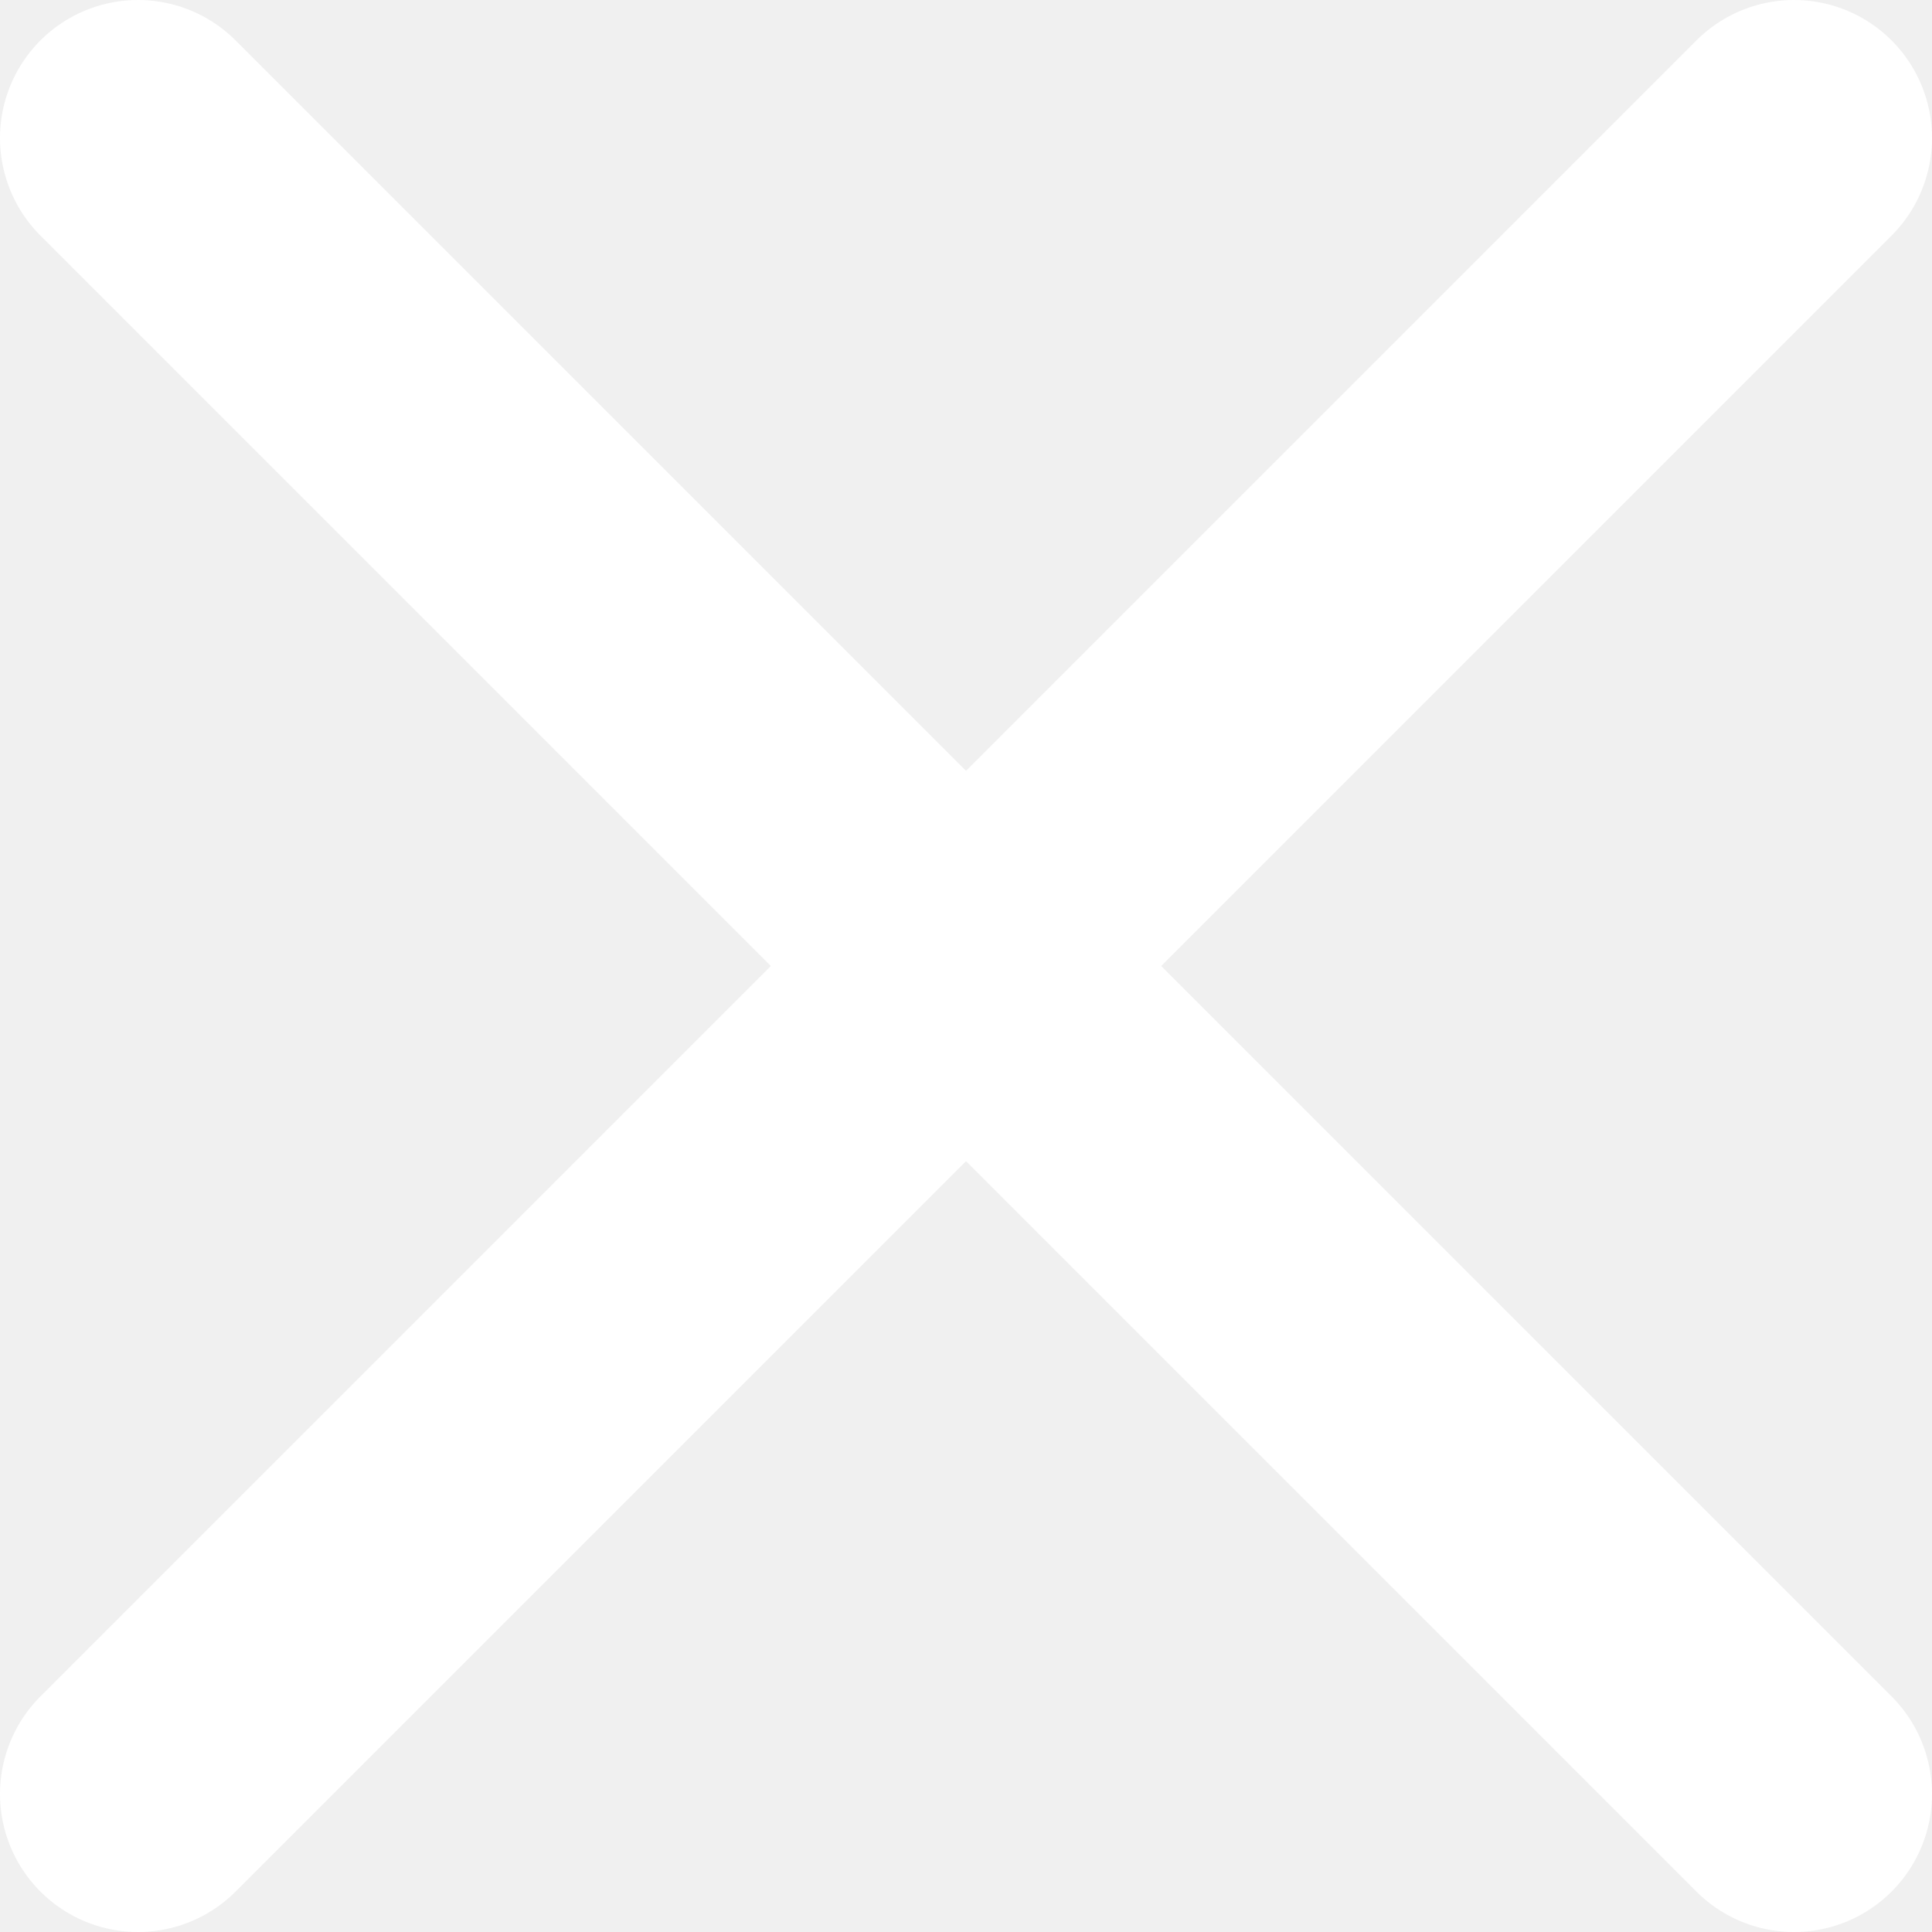
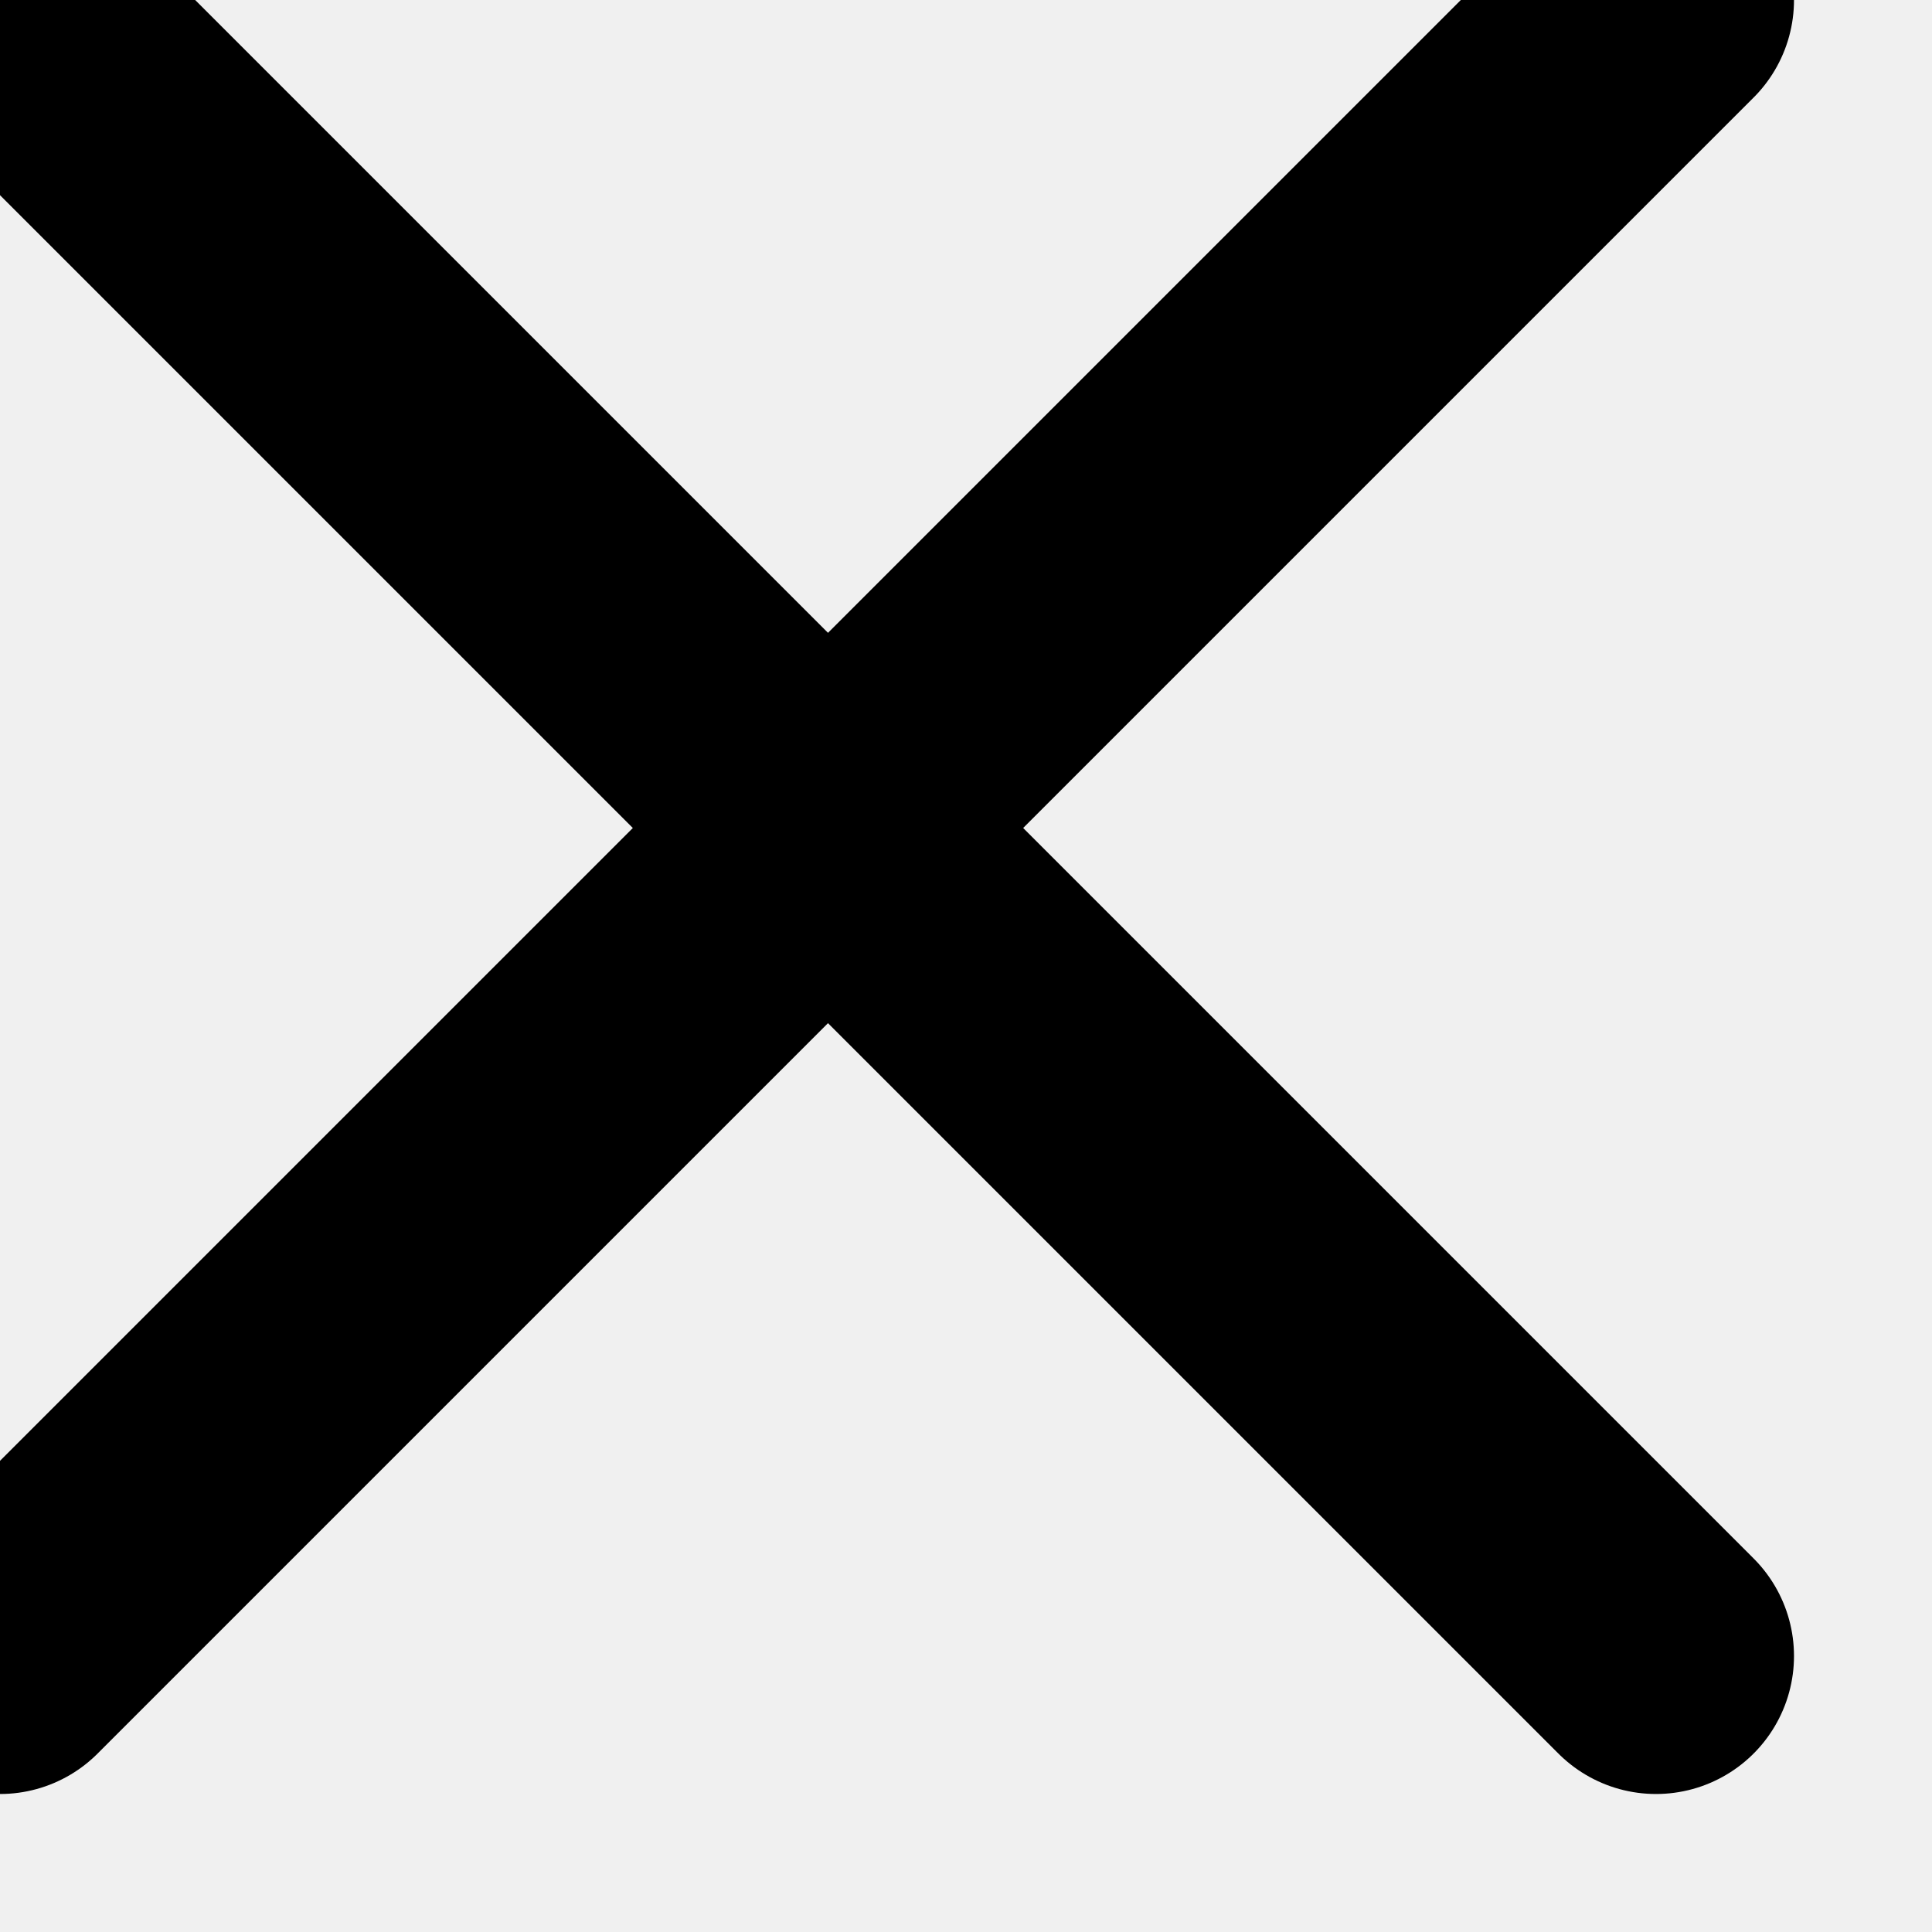
<svg xmlns="http://www.w3.org/2000/svg" width="100%" height="100%" viewBox="0 0 14 14" version="1.1">
  <g id="Borders" stroke="none" stroke-width="1" fill="none" fill-rule="evenodd" stroke-linecap="round" stroke-linejoin="round">
-     <g id="x-(1)" transform="translate(1, 1)" stroke="#fff" stroke-width="2">
+     <g stroke="currentColor" stroke-width="2">
      <path d="M12,0 L0,12" id="Shape" />
      <path d="M0,0 L12,12" id="Shape" />
    </g>
  </g>
</svg>
